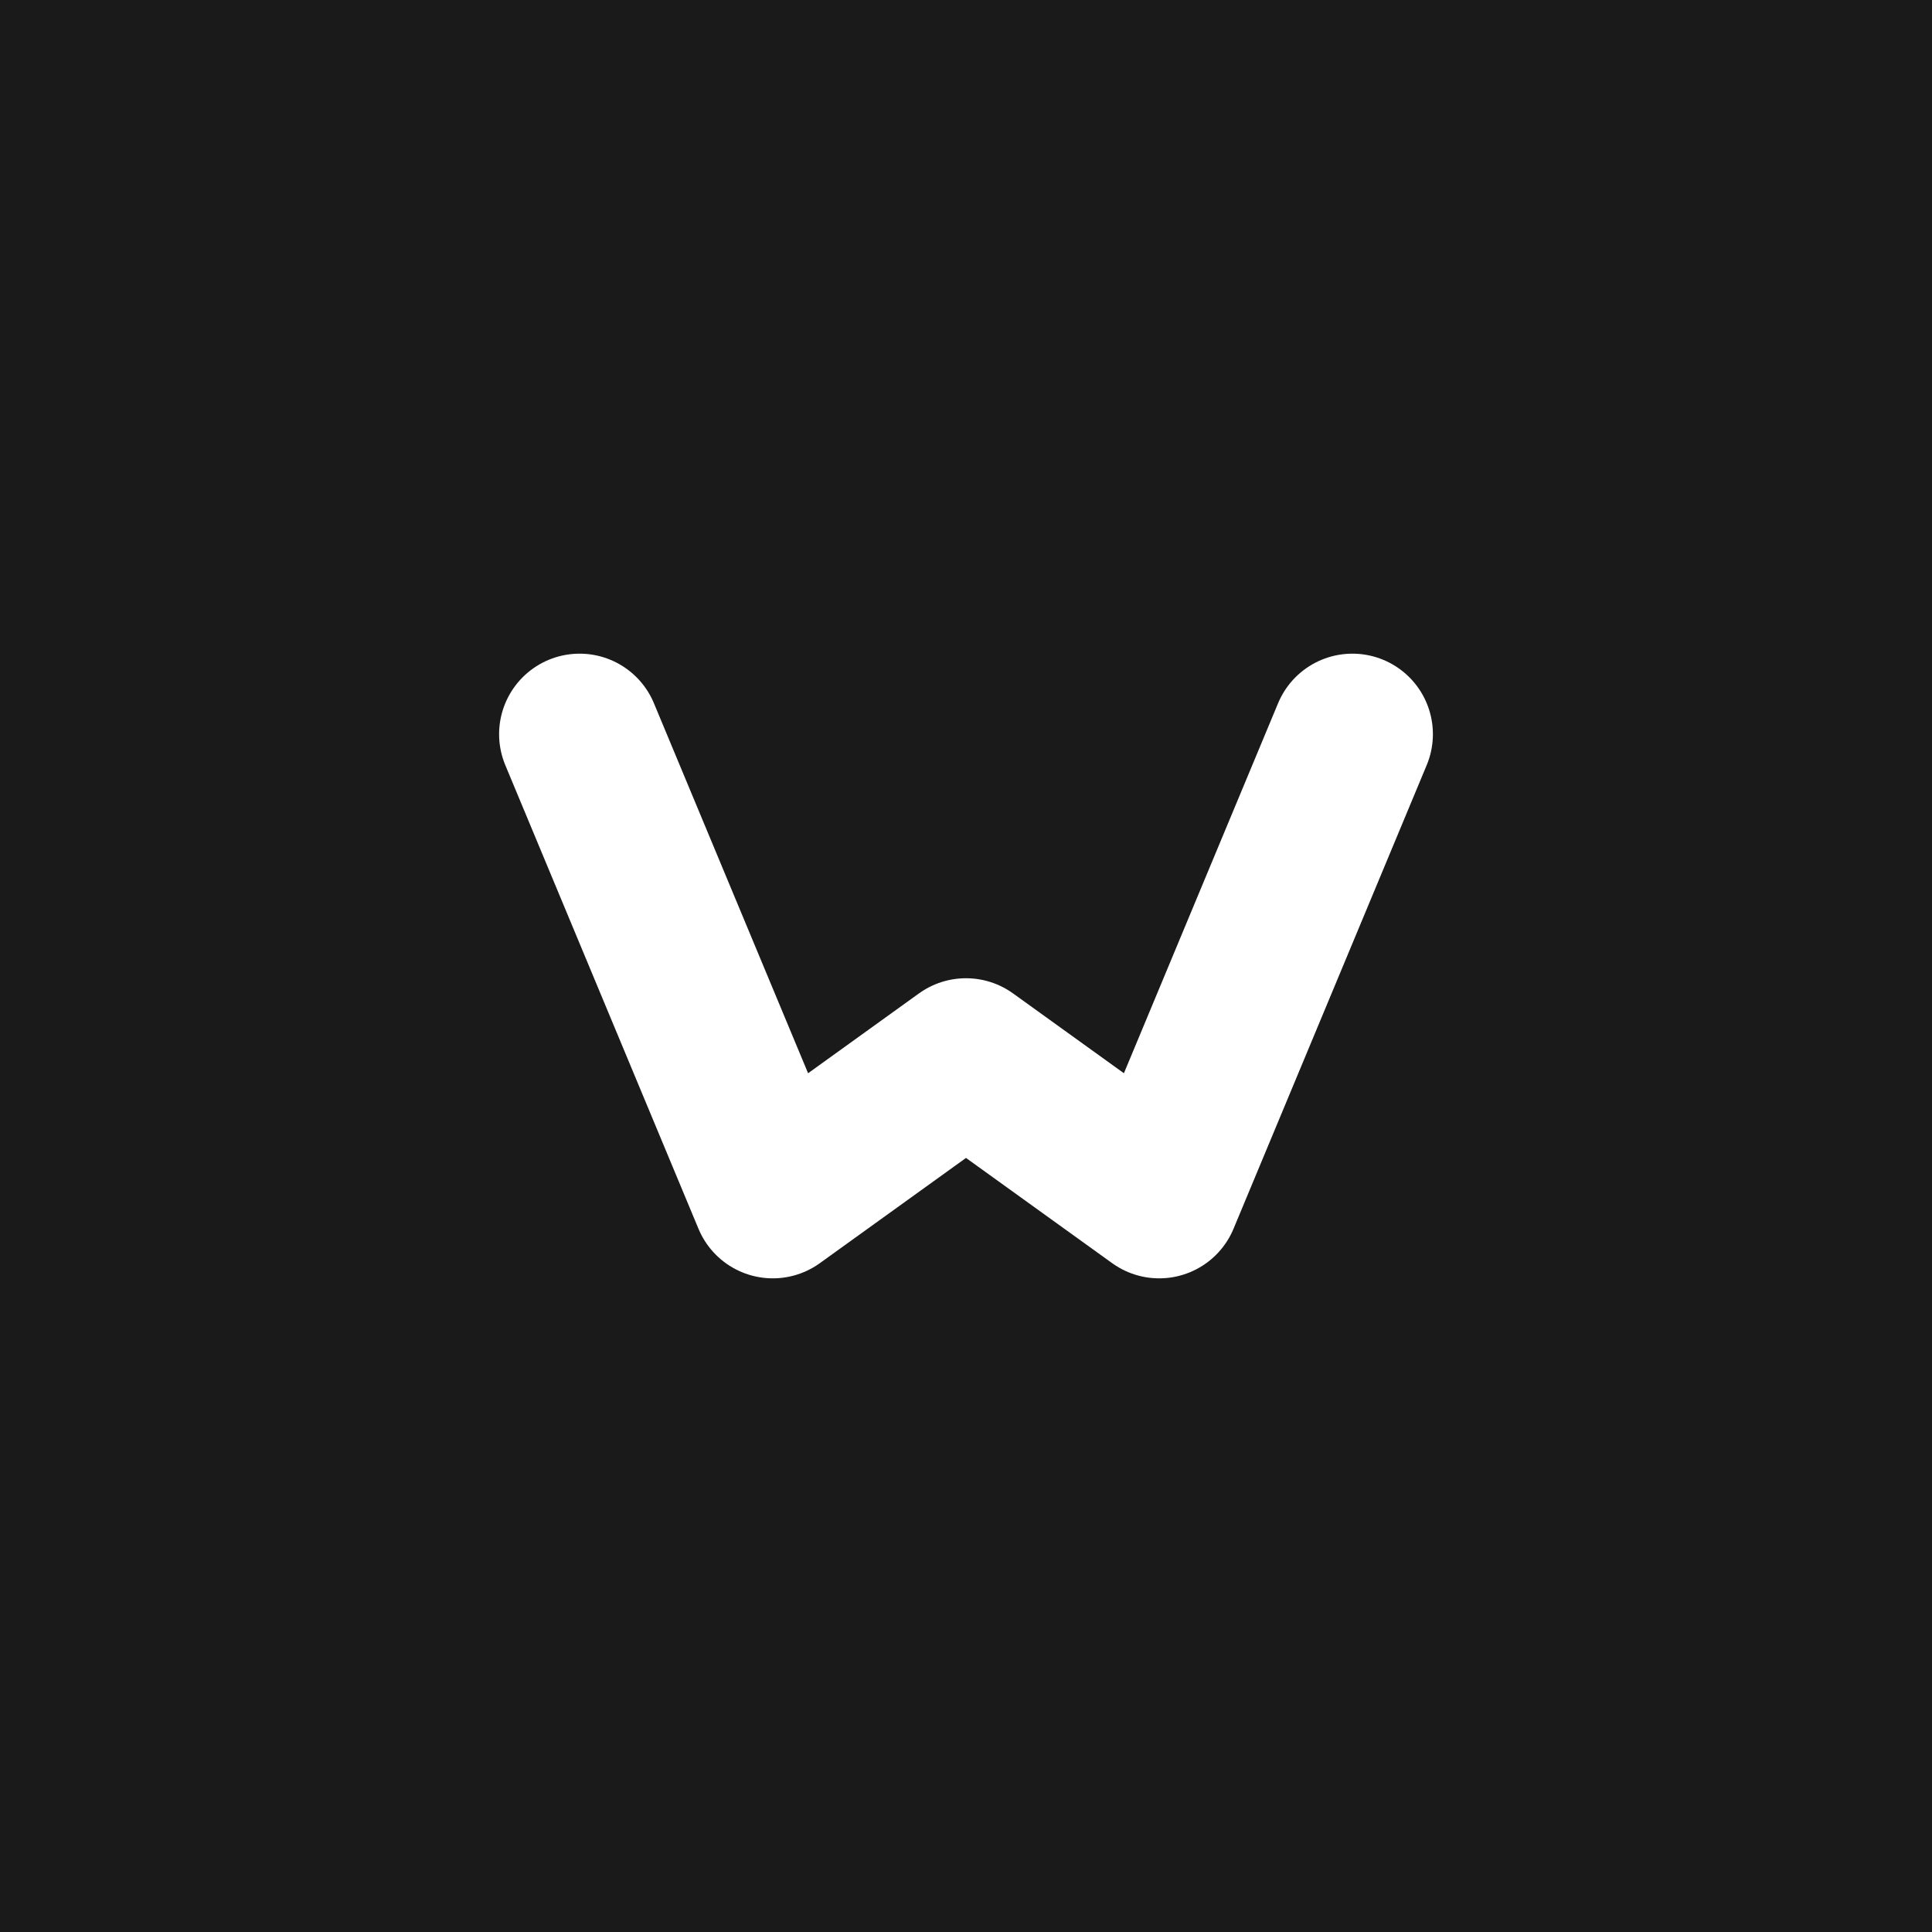
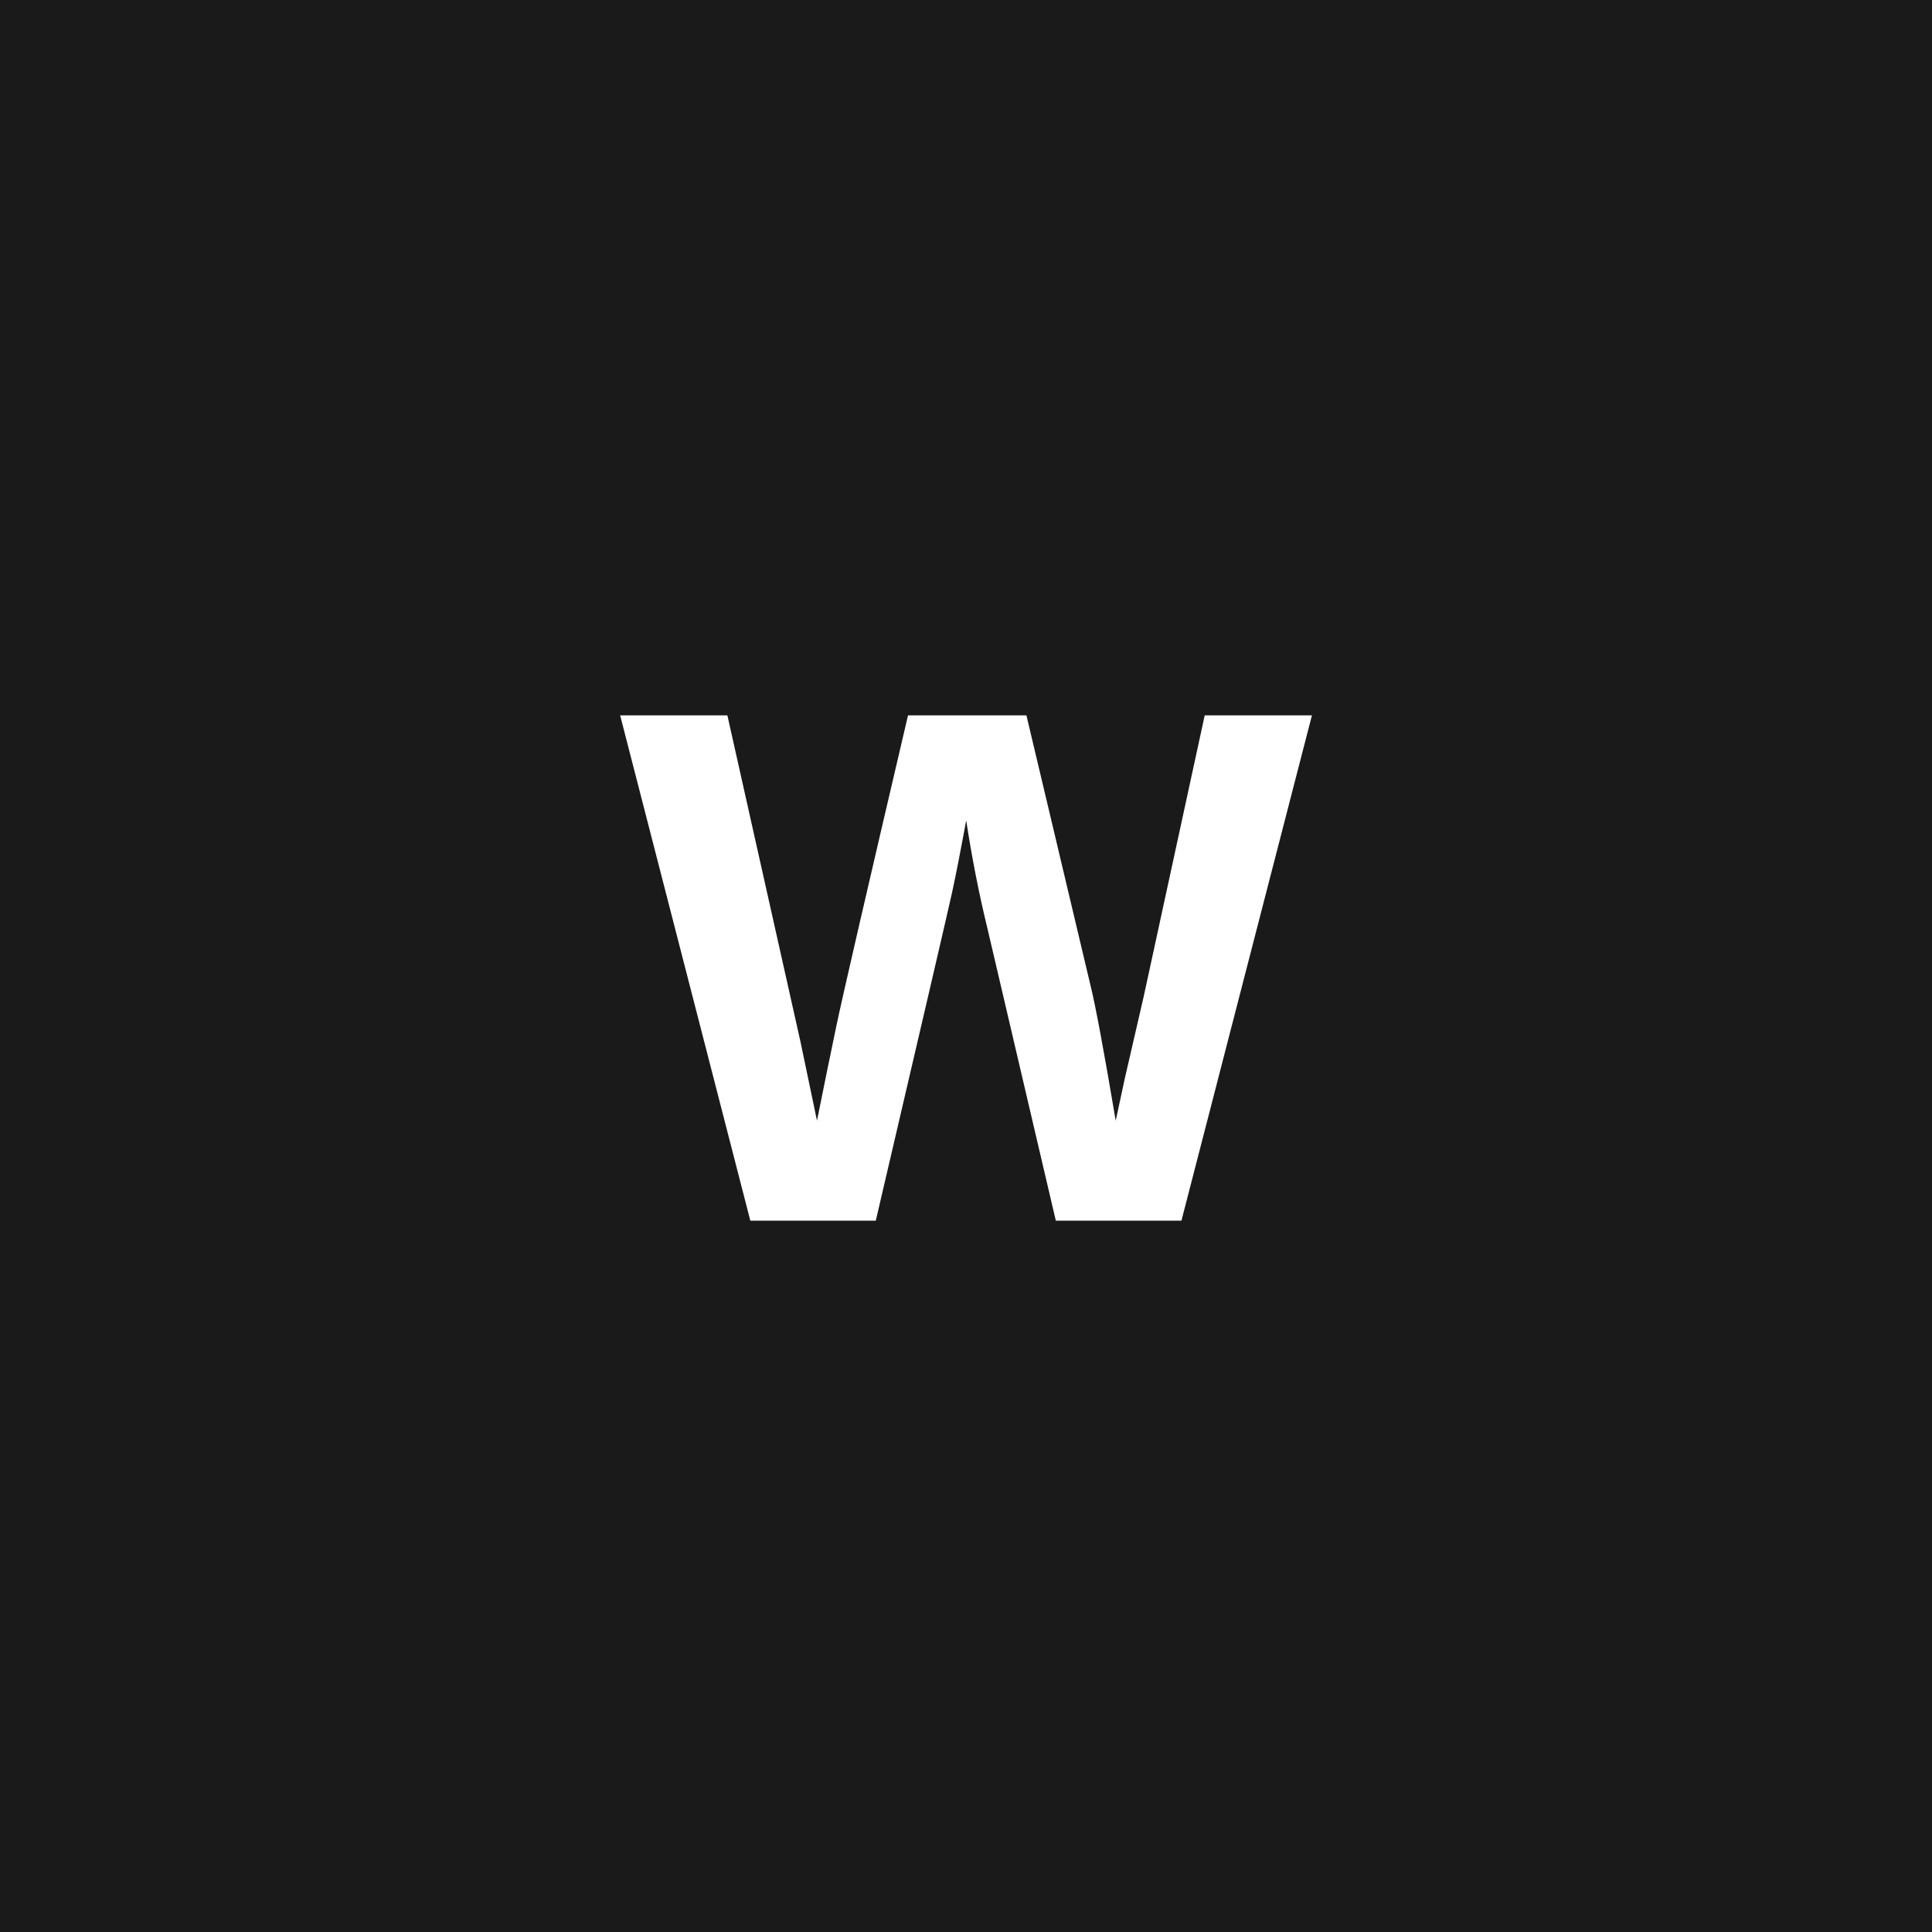
<svg xmlns="http://www.w3.org/2000/svg" width="192" height="192" viewBox="0 0 192 192">
  <rect width="192" height="192" fill="#1a1a1a" rx="0" />
-   <path d="M 57.6 72.96 L 76.8 119.04 L 96 105.216 L 115.2 119.04 L 134.4 72.96" stroke="white" stroke-width="16" stroke-linecap="round" stroke-linejoin="round" fill="none" />
+   <text x="96" y="96" fill="white" font-family="Arial, Helvetica, sans-serif" font-weight="800" font-size="73" text-anchor="middle" dominant-baseline="central">W</text>
</svg>
